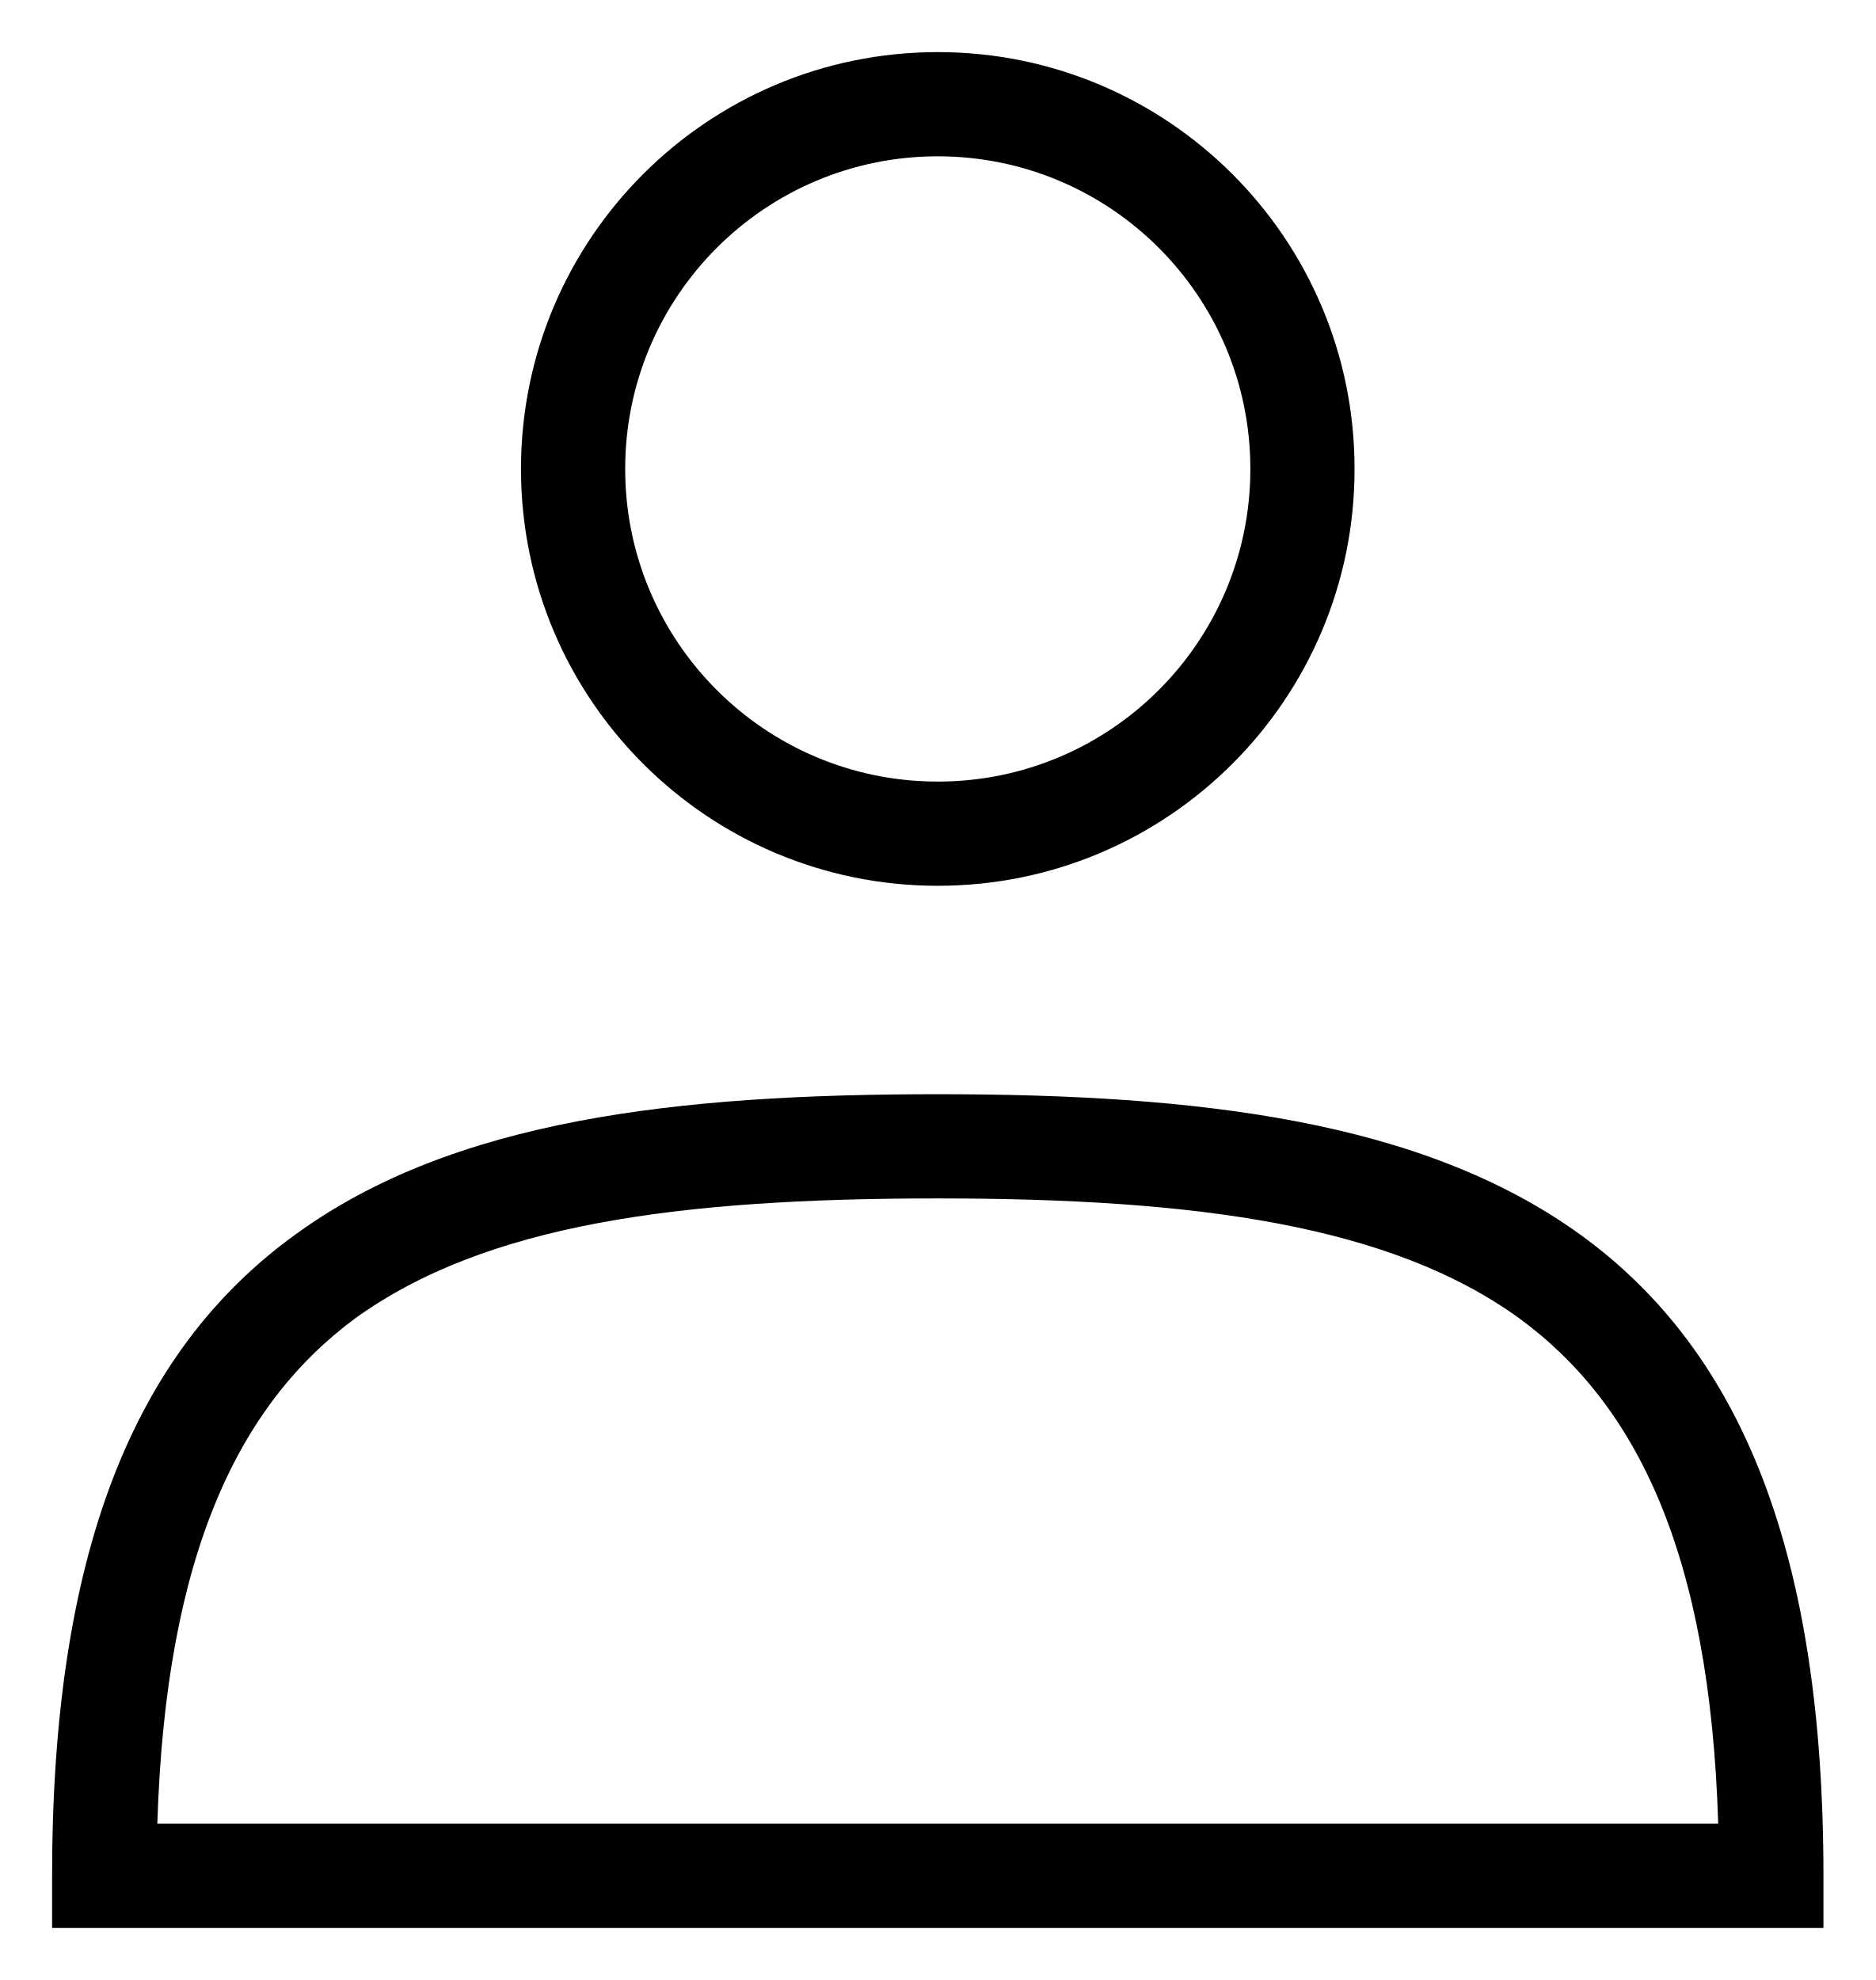
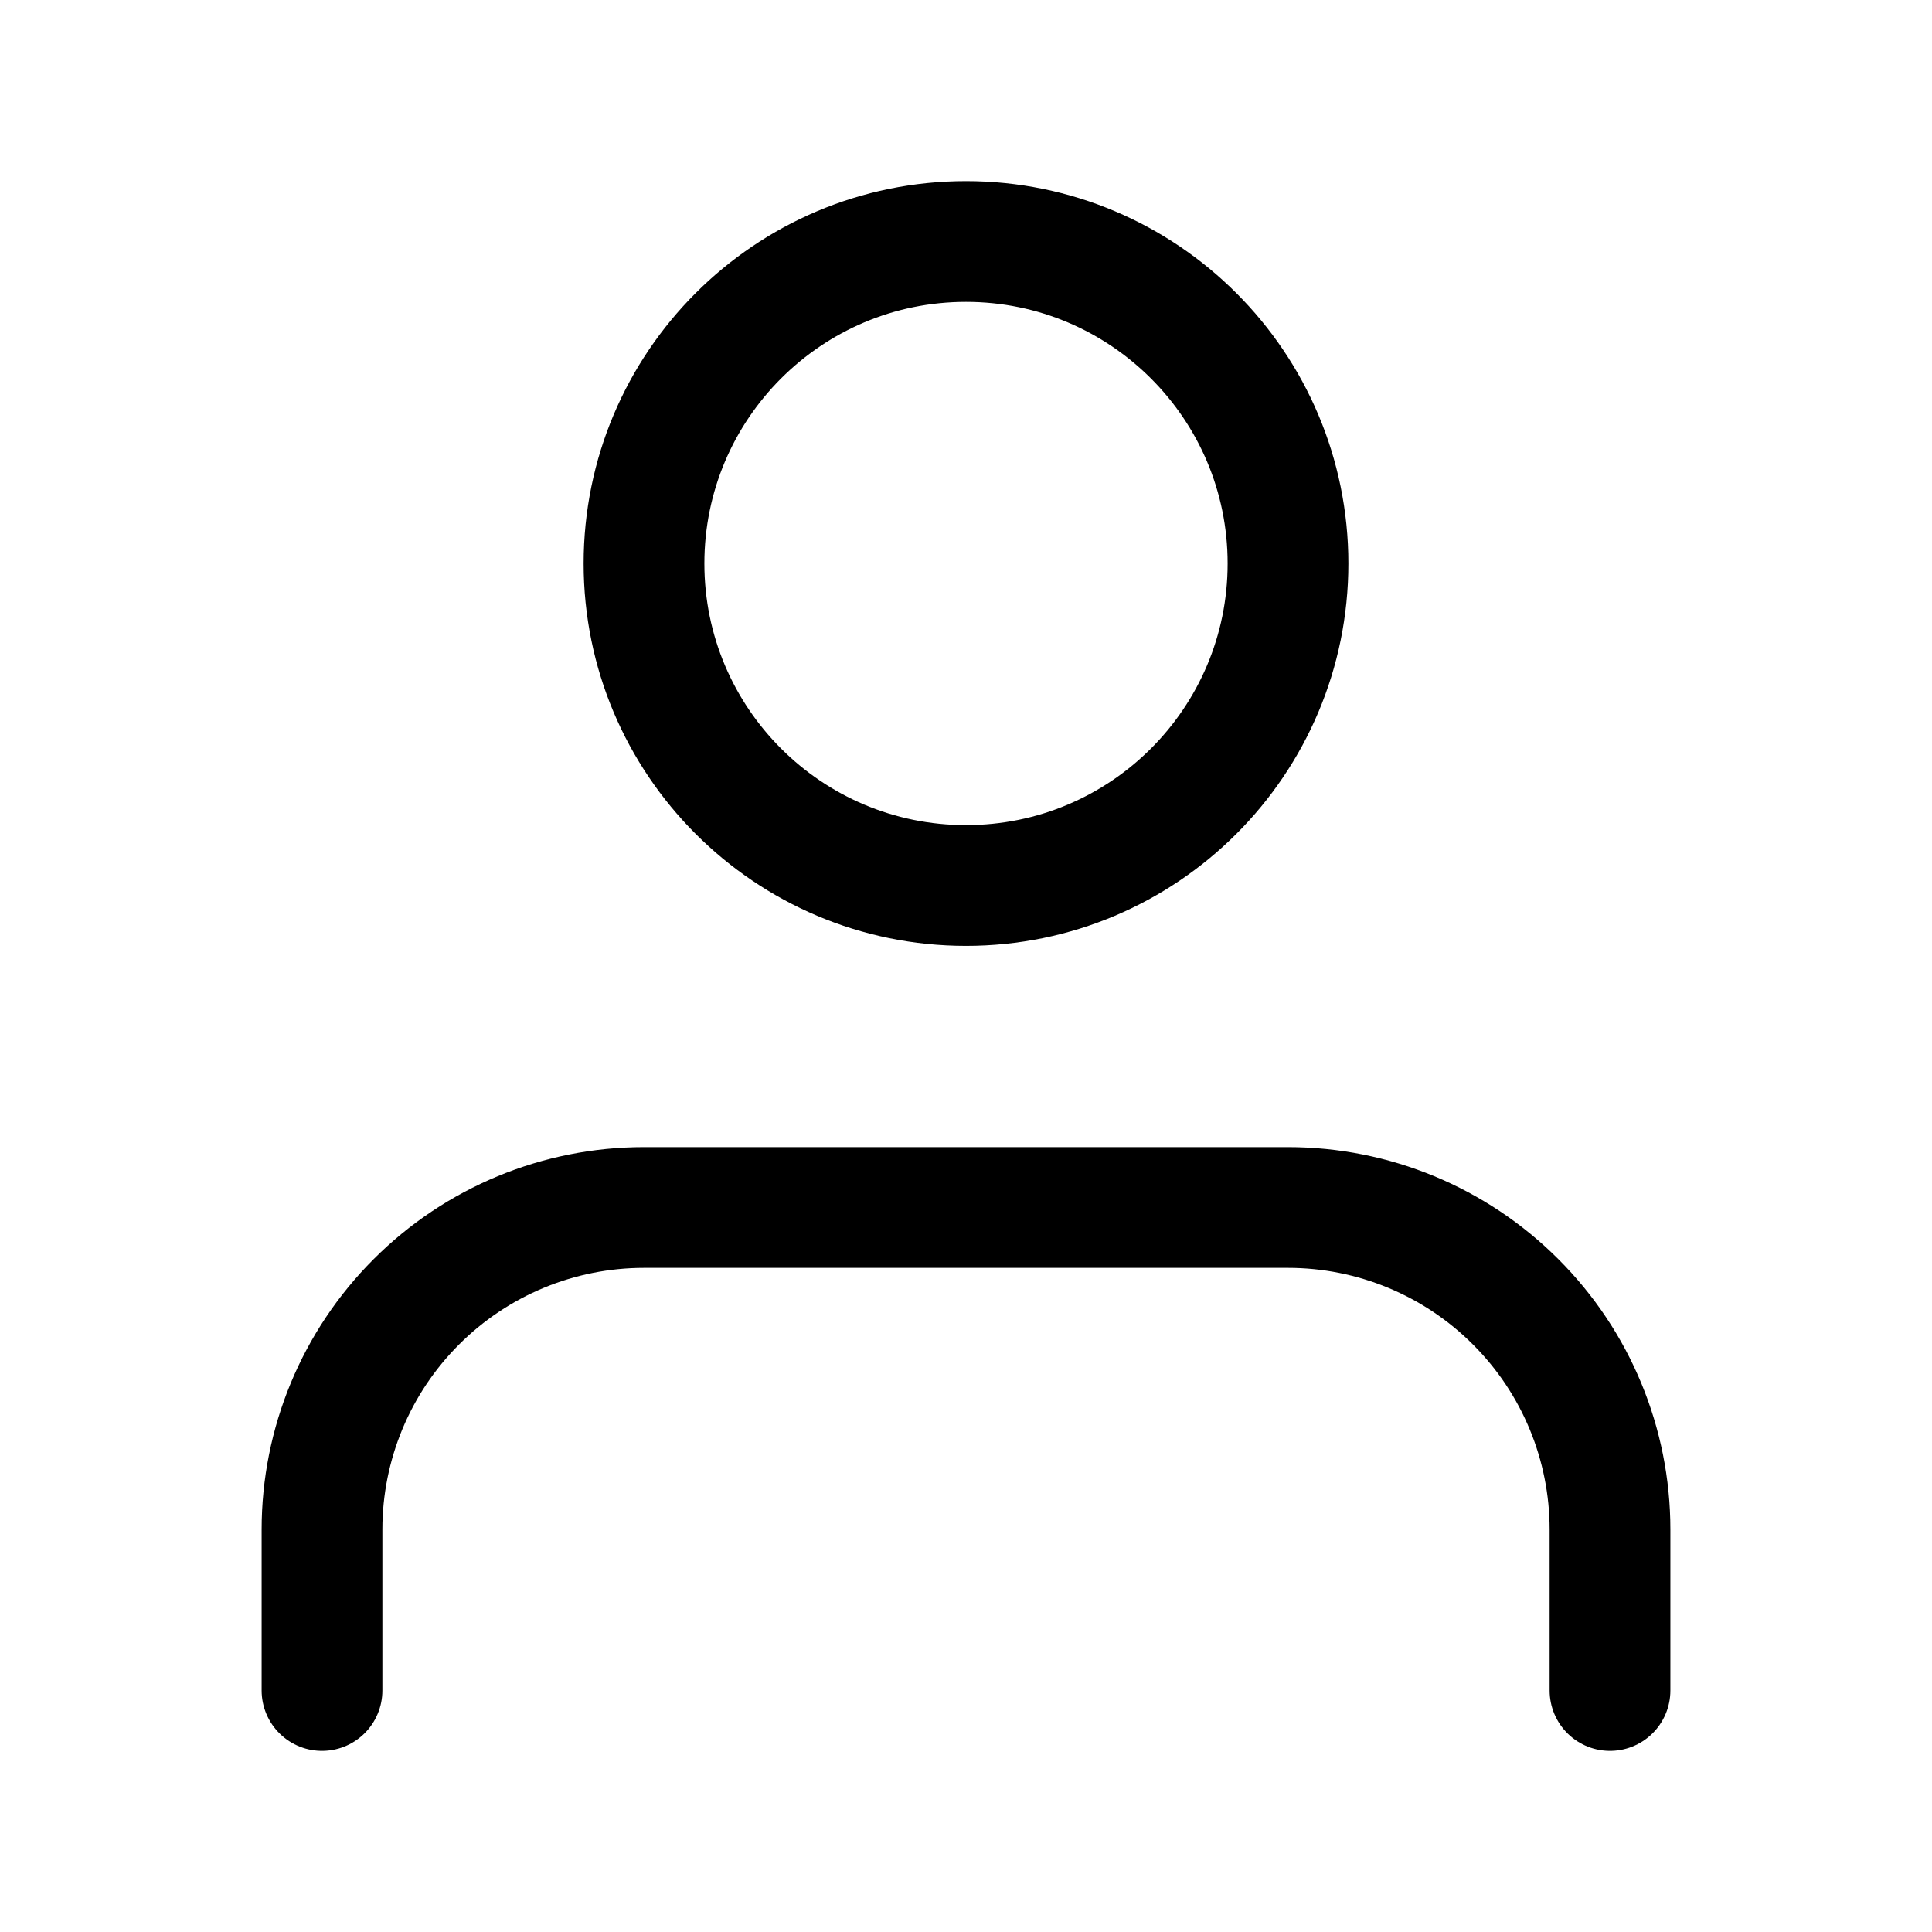
- <svg xmlns="http://www.w3.org/2000/svg" fill="none" class="icon icon-account" viewBox="0 0 18 19">
-   <path fill="currentColor" fill-rule="evenodd" d="M6 4.5a3 3 0 1 1 6 0 3 3 0 0 1-6 0m3-4a4 4 0 1 0 0 8 4 4 0 0 0 0-8m5.58 12.15c1.12.82 1.83 2.24 1.91 4.85H1.51c.08-2.6.79-4.03 1.9-4.85C4.66 11.75 6.5 11.5 9 11.5s4.35.26 5.58 1.15M9 10.5c-2.5 0-4.65.24-6.17 1.35C1.27 12.98.5 14.93.5 18v.5h17V18c0-3.07-.77-5.02-2.33-6.15-1.52-1.1-3.67-1.35-6.17-1.35" clip-rule="evenodd" />
+ <svg xmlns="http://www.w3.org/2000/svg" width="24" height="24" viewBox="0 0 24 24" fill="none" class="icon icon-account">
+   <path d="M20 21V19C20 17.939 19.579 16.922 18.828 16.172C18.078 15.421 17.061 15 16 15H8C6.939 15 5.922 15.421 5.172 16.172C4.421 16.922 4 17.939 4 19V21" stroke="currentColor" stroke-width="1.5" stroke-linecap="round" stroke-linejoin="round" />
+   <path d="M12 11C14.209 11 16 9.209 16 7C16 4.791 14.209 3 12 3C9.791 3 8 4.791 8 7C8 9.209 9.791 11 12 11Z" stroke="currentColor" stroke-width="1.5" stroke-linecap="round" stroke-linejoin="round" />
</svg>
